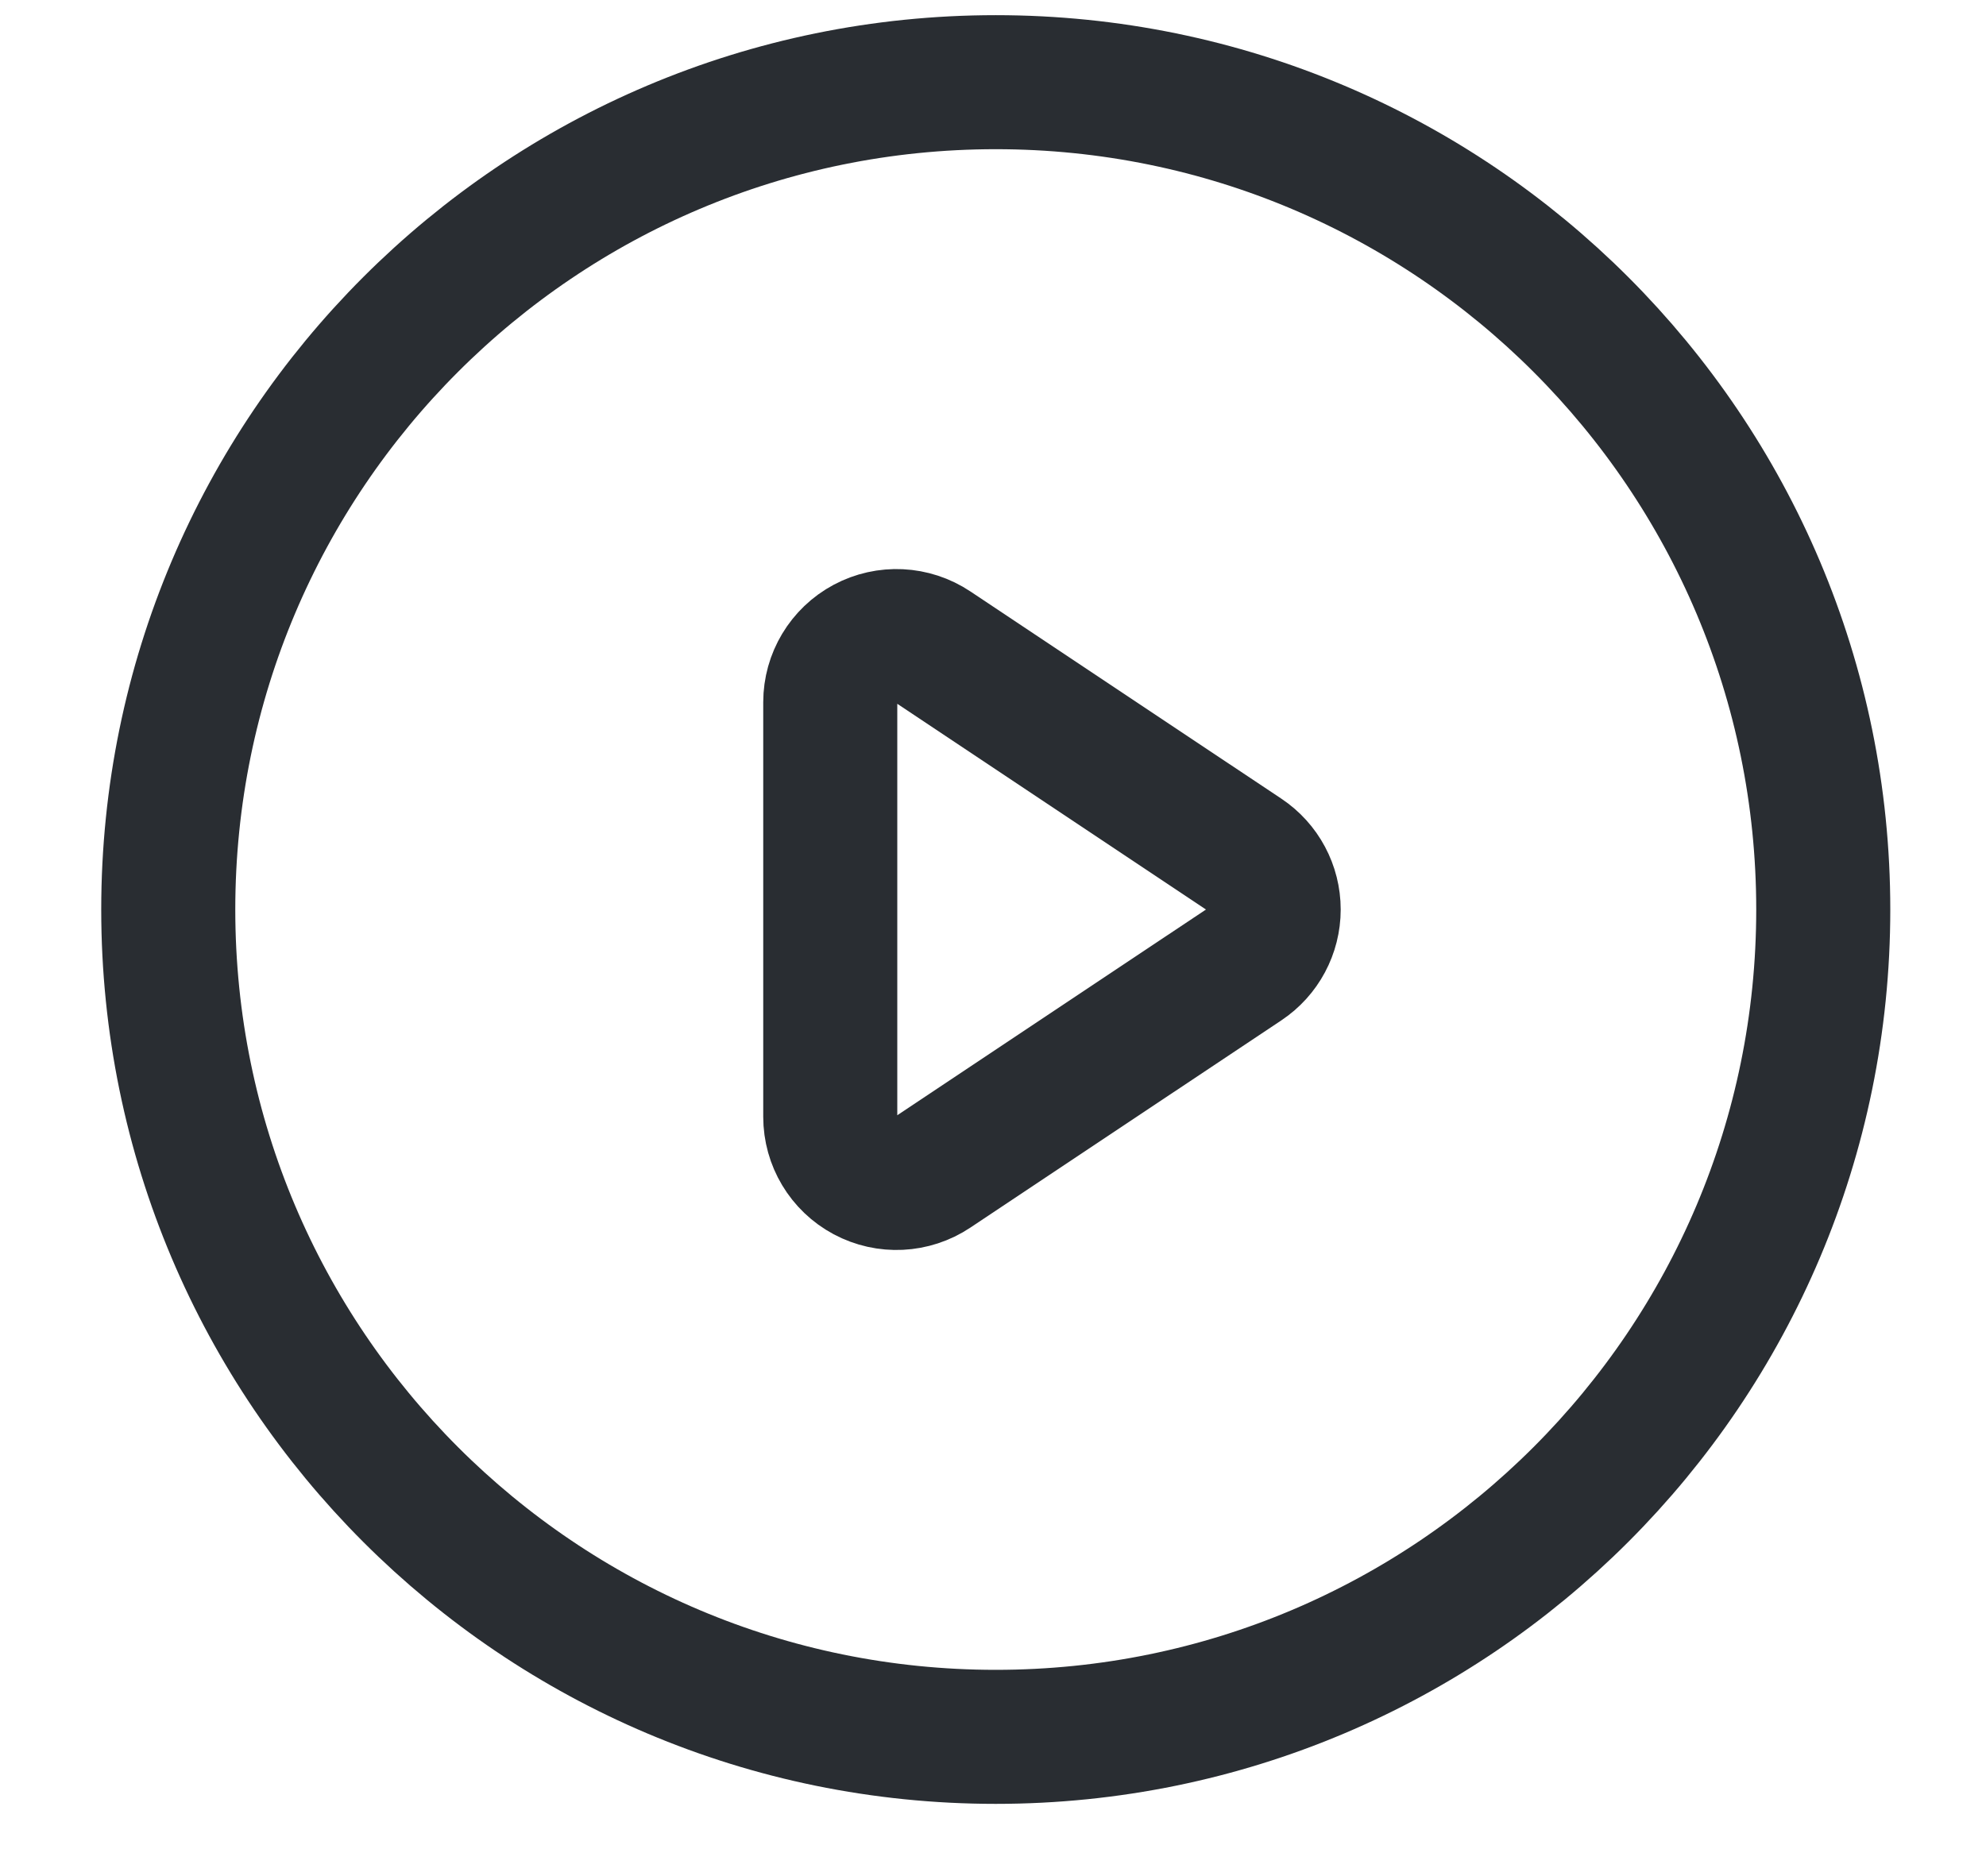
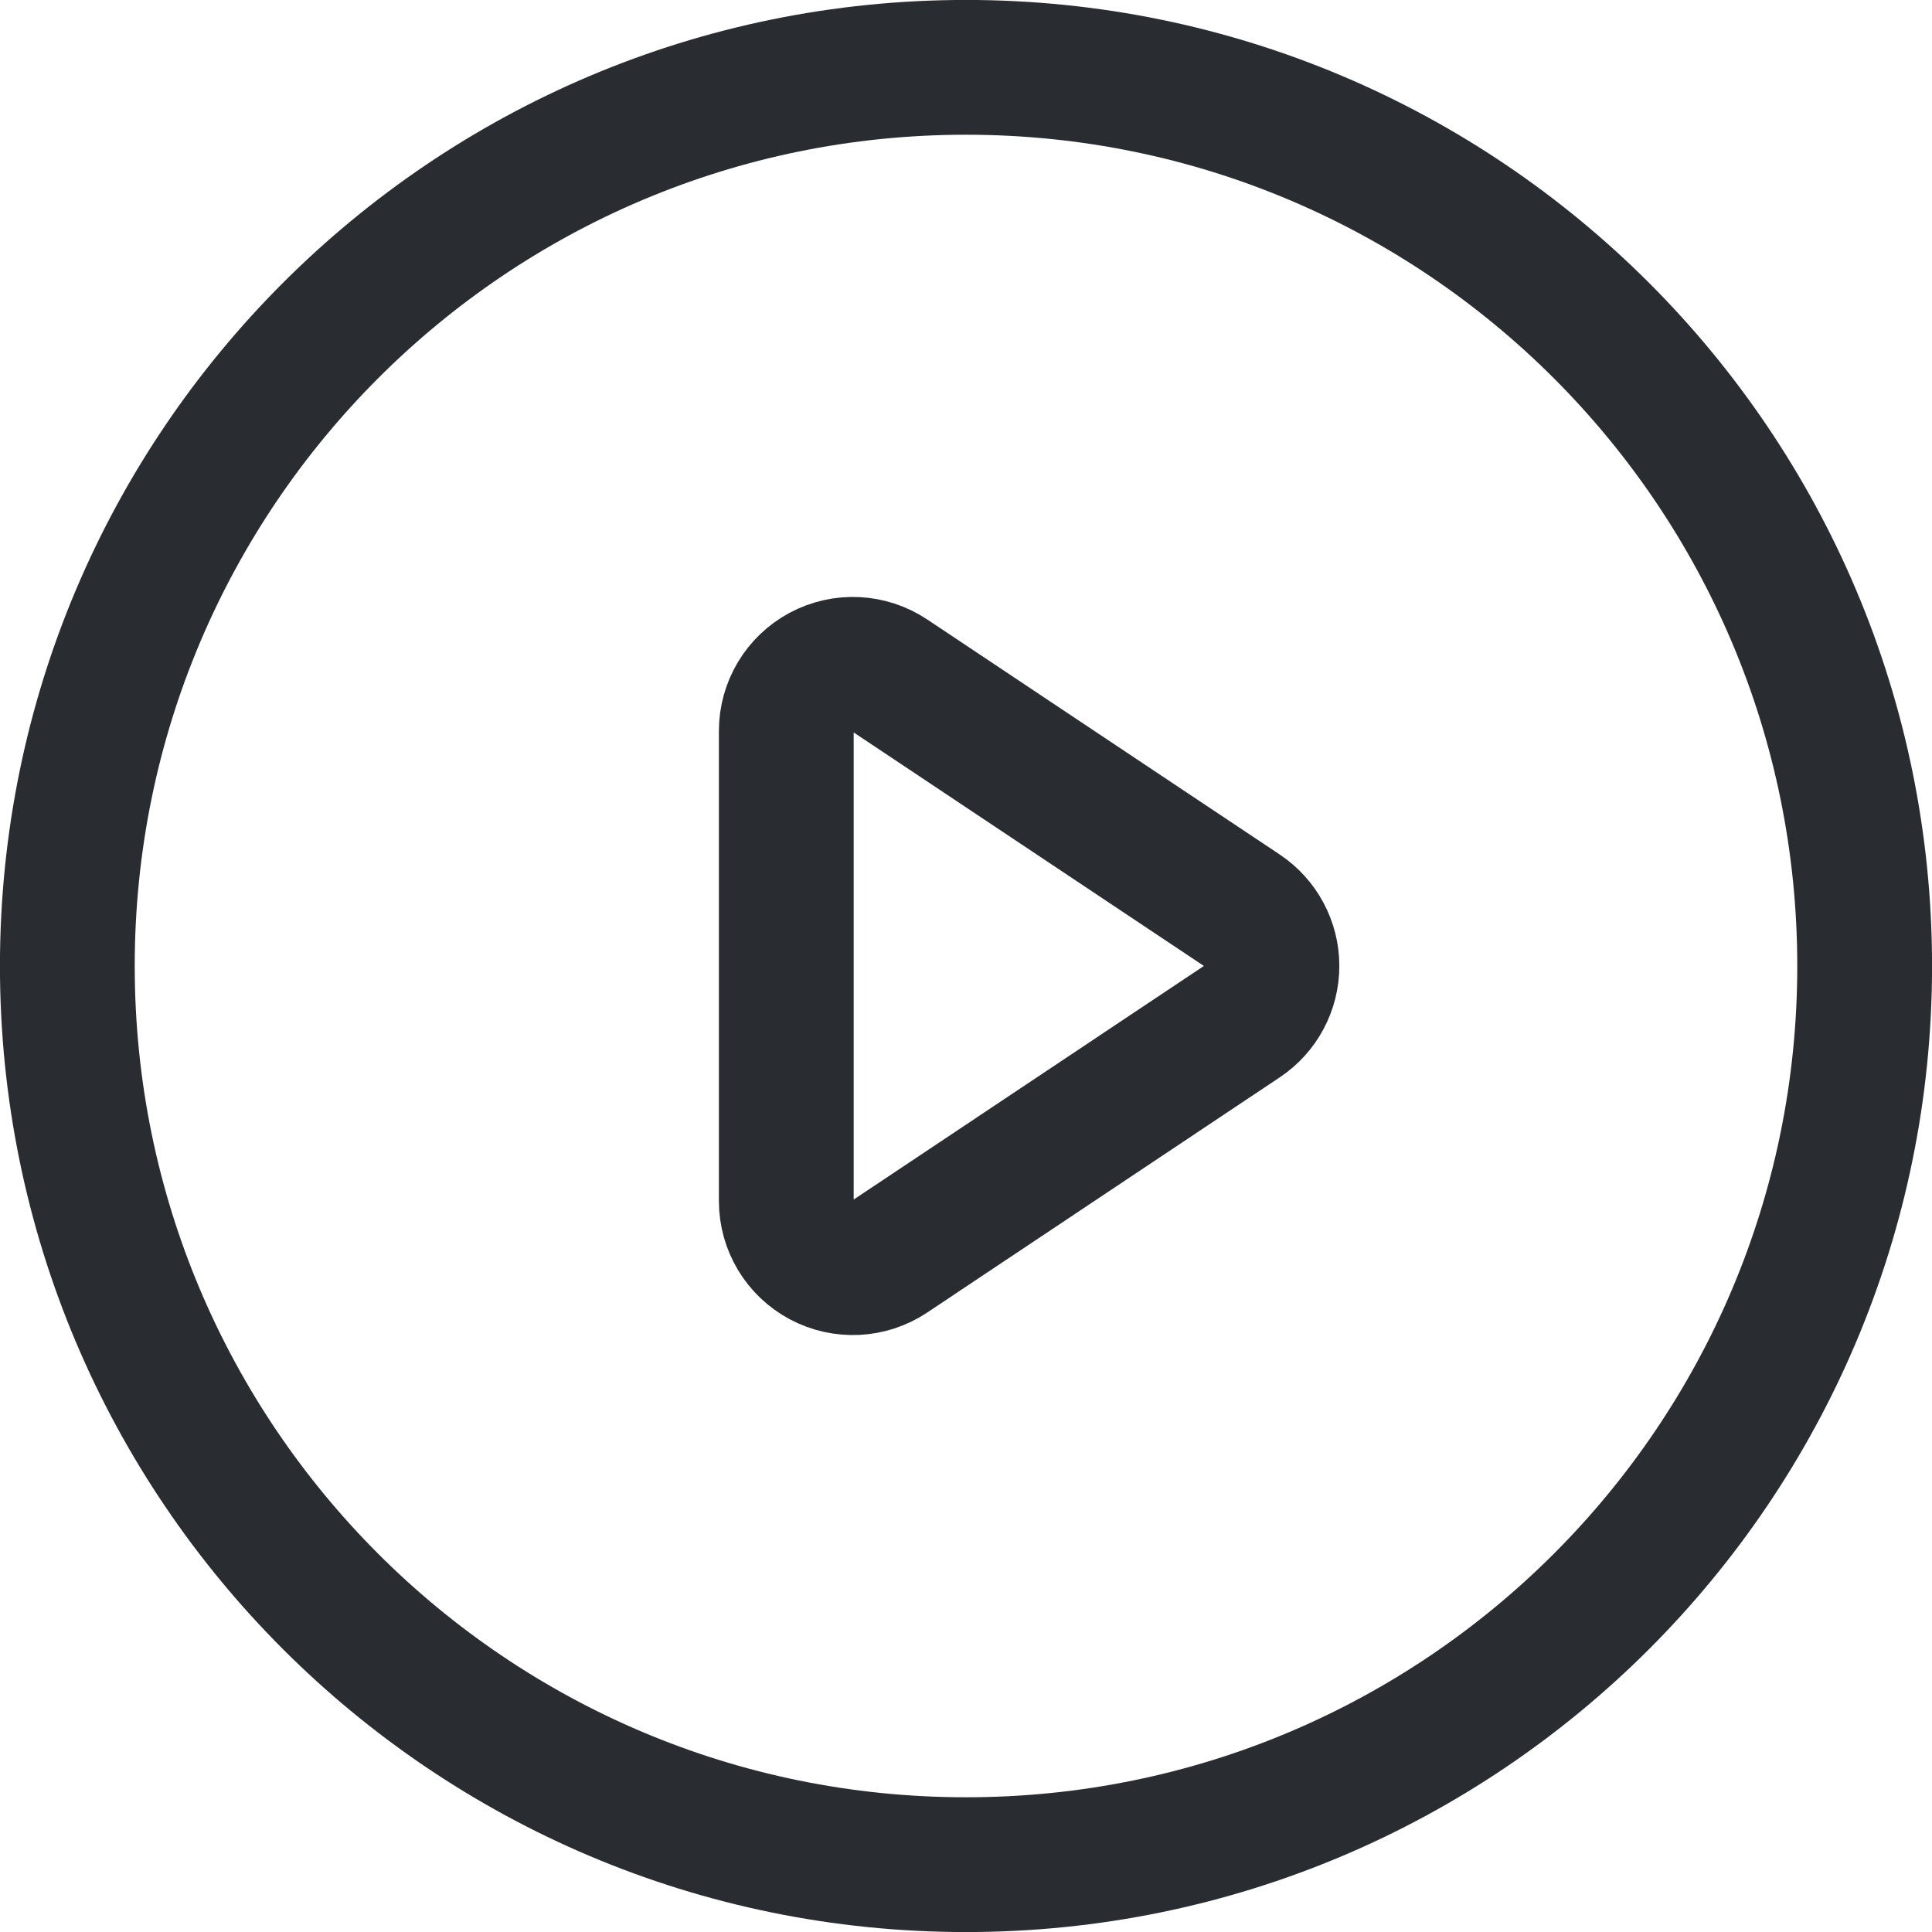
- <svg xmlns="http://www.w3.org/2000/svg" id="Layer_1" data-name="Layer 1" viewBox="0 0 18 17">
+ <svg xmlns="http://www.w3.org/2000/svg" id="Layer_1" data-name="Layer 1" viewBox="0 0 17.416 17.416">
  <defs>
    <style>.cls-1{fill:none;stroke:#292d32;stroke-linecap:round;stroke-linejoin:round;stroke-width:1.215px;}</style>
  </defs>
-   <circle class="cls-1" cx="9.025" cy="8.245" r="7.5" />
-   <path class="cls-1" d="M7.525,6.366a.6.6,0,0,1,.933-.499L11.277,7.746a.6.6,0,0,1,0,.998L8.458,10.623a.6.6,0,0,1-.933-.499Z" />
+   <circle class="cls-1" cx="8.708" cy="8.708" r="8.101" />
+   <path class="cls-1" d="M7.38,6.992A.6.6,0,0,1,8.313,6.493L11.491,8.612a.6.6,0,0,1,0,.998L8.313,11.73a.6.6,0,0,1-.933-.499Z" transform="translate(-0.29192 -0.40349)" />
</svg>
